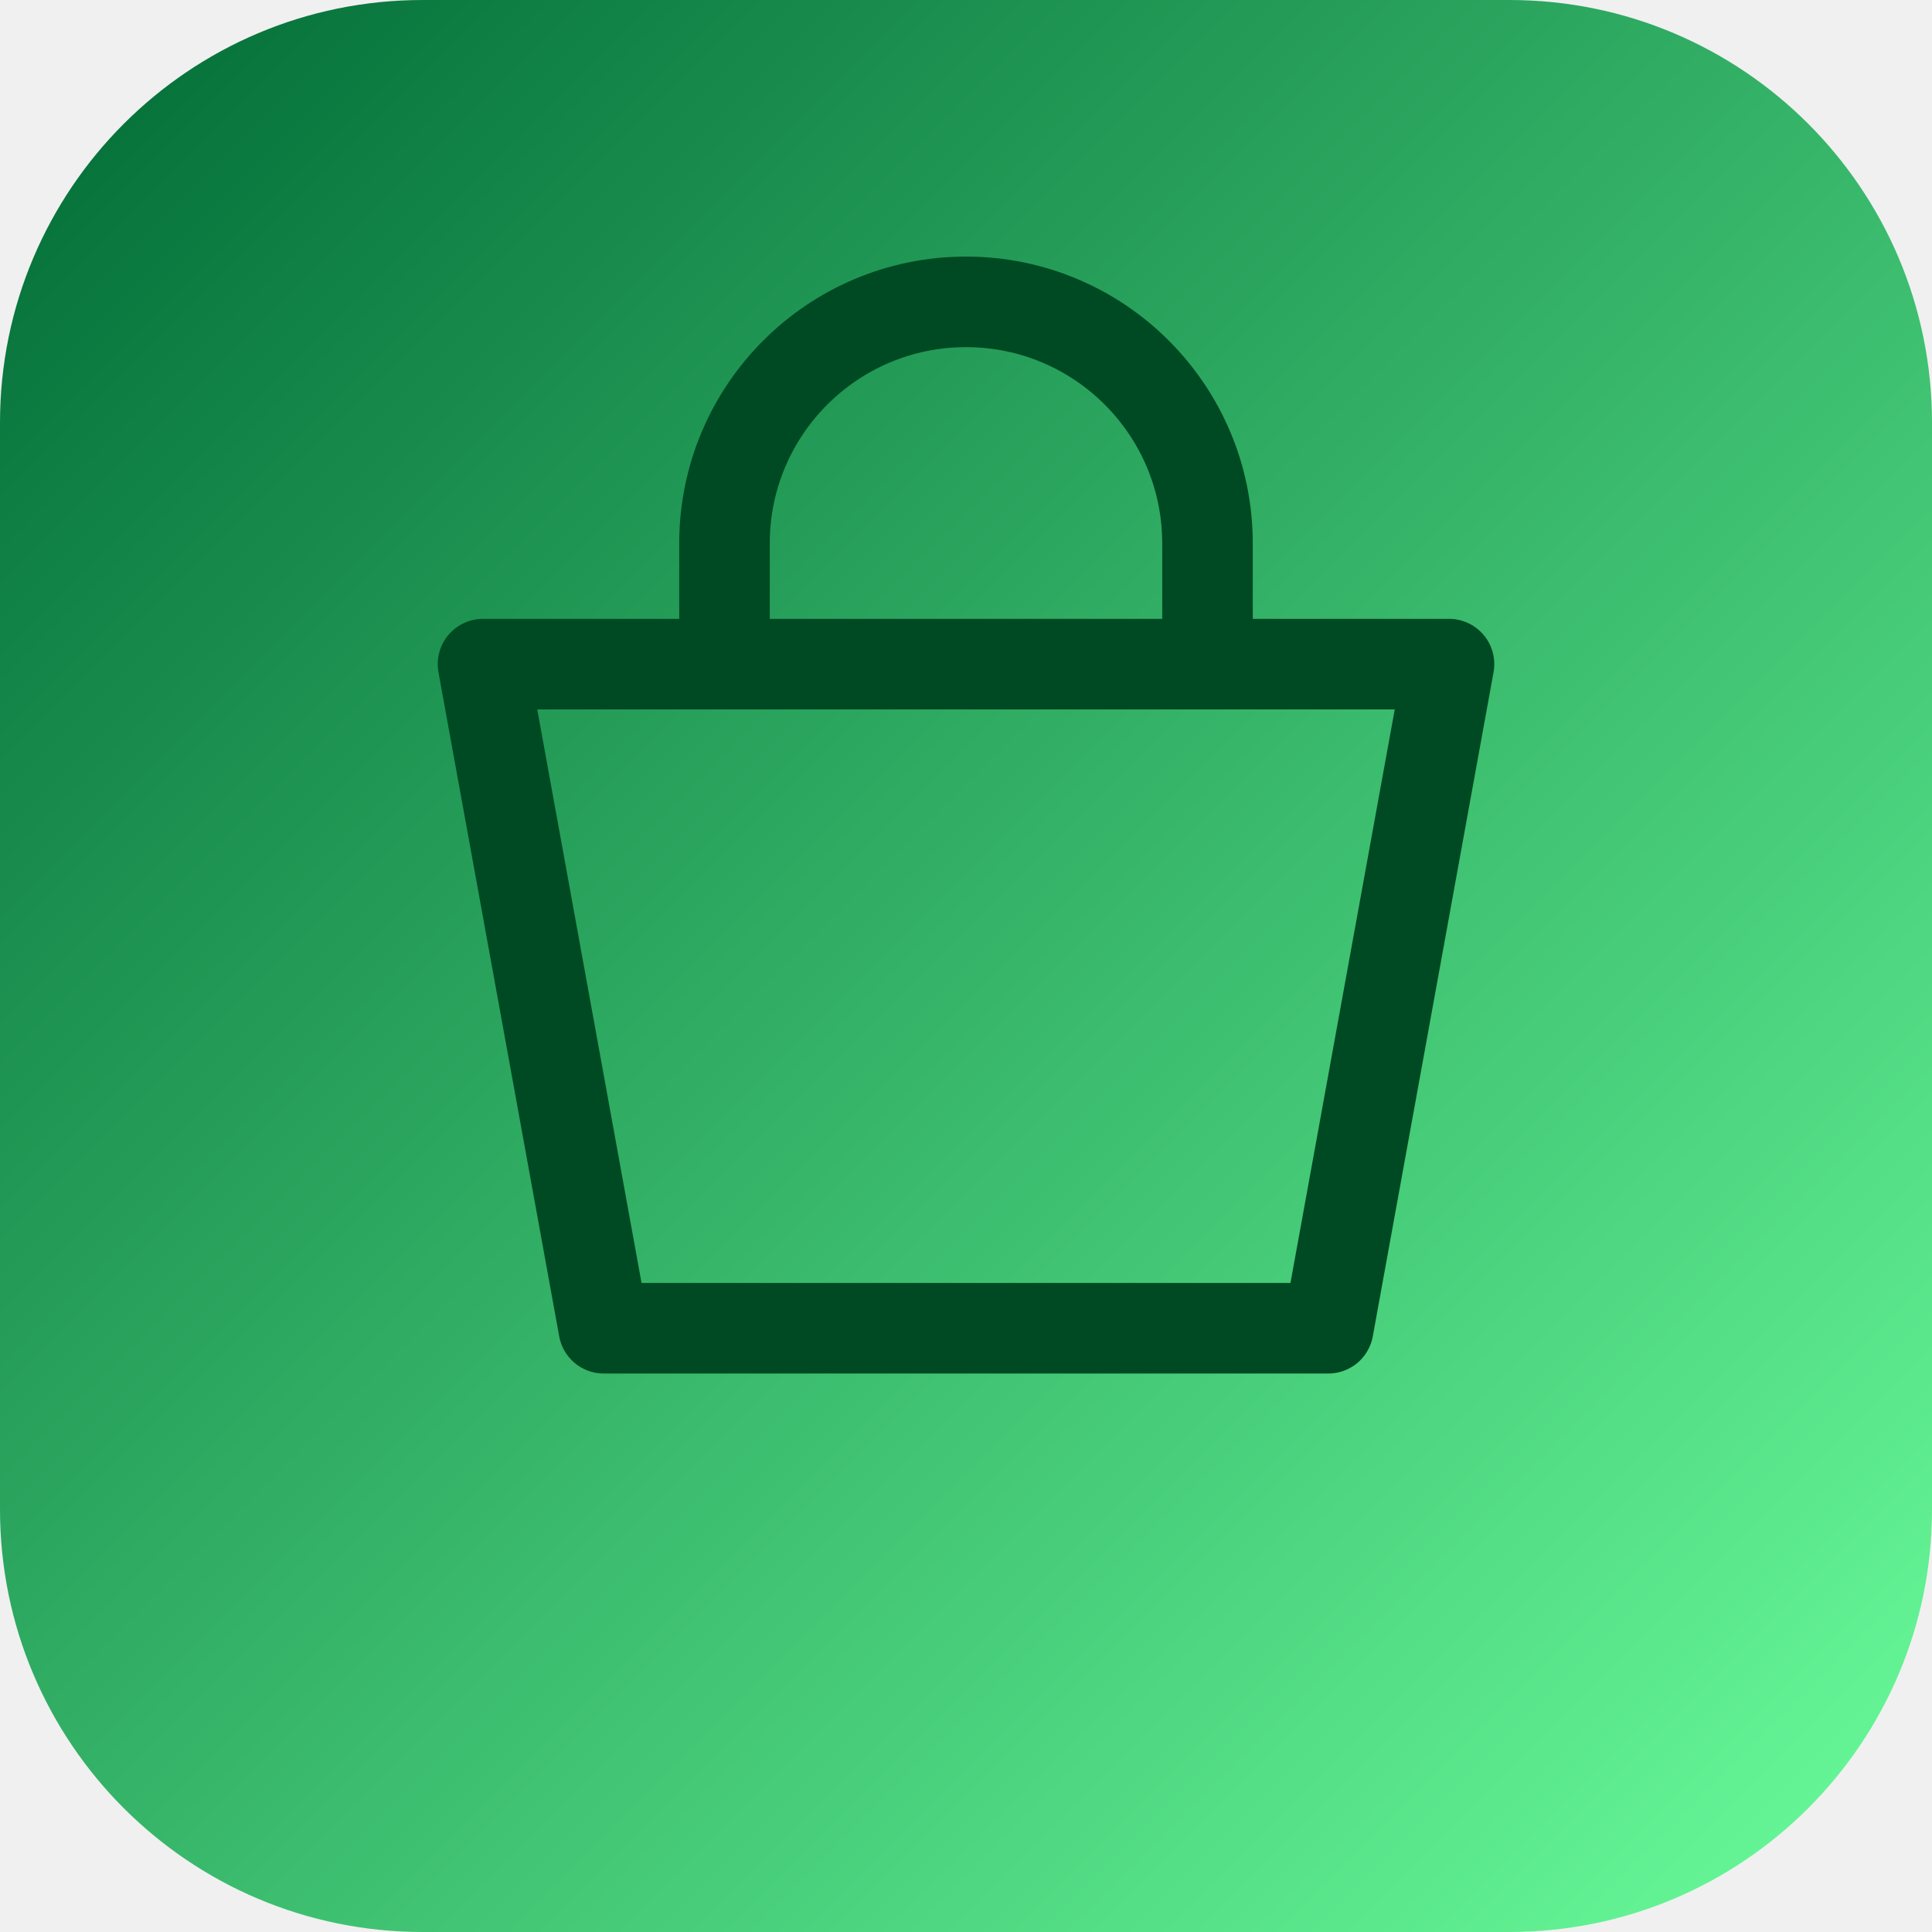
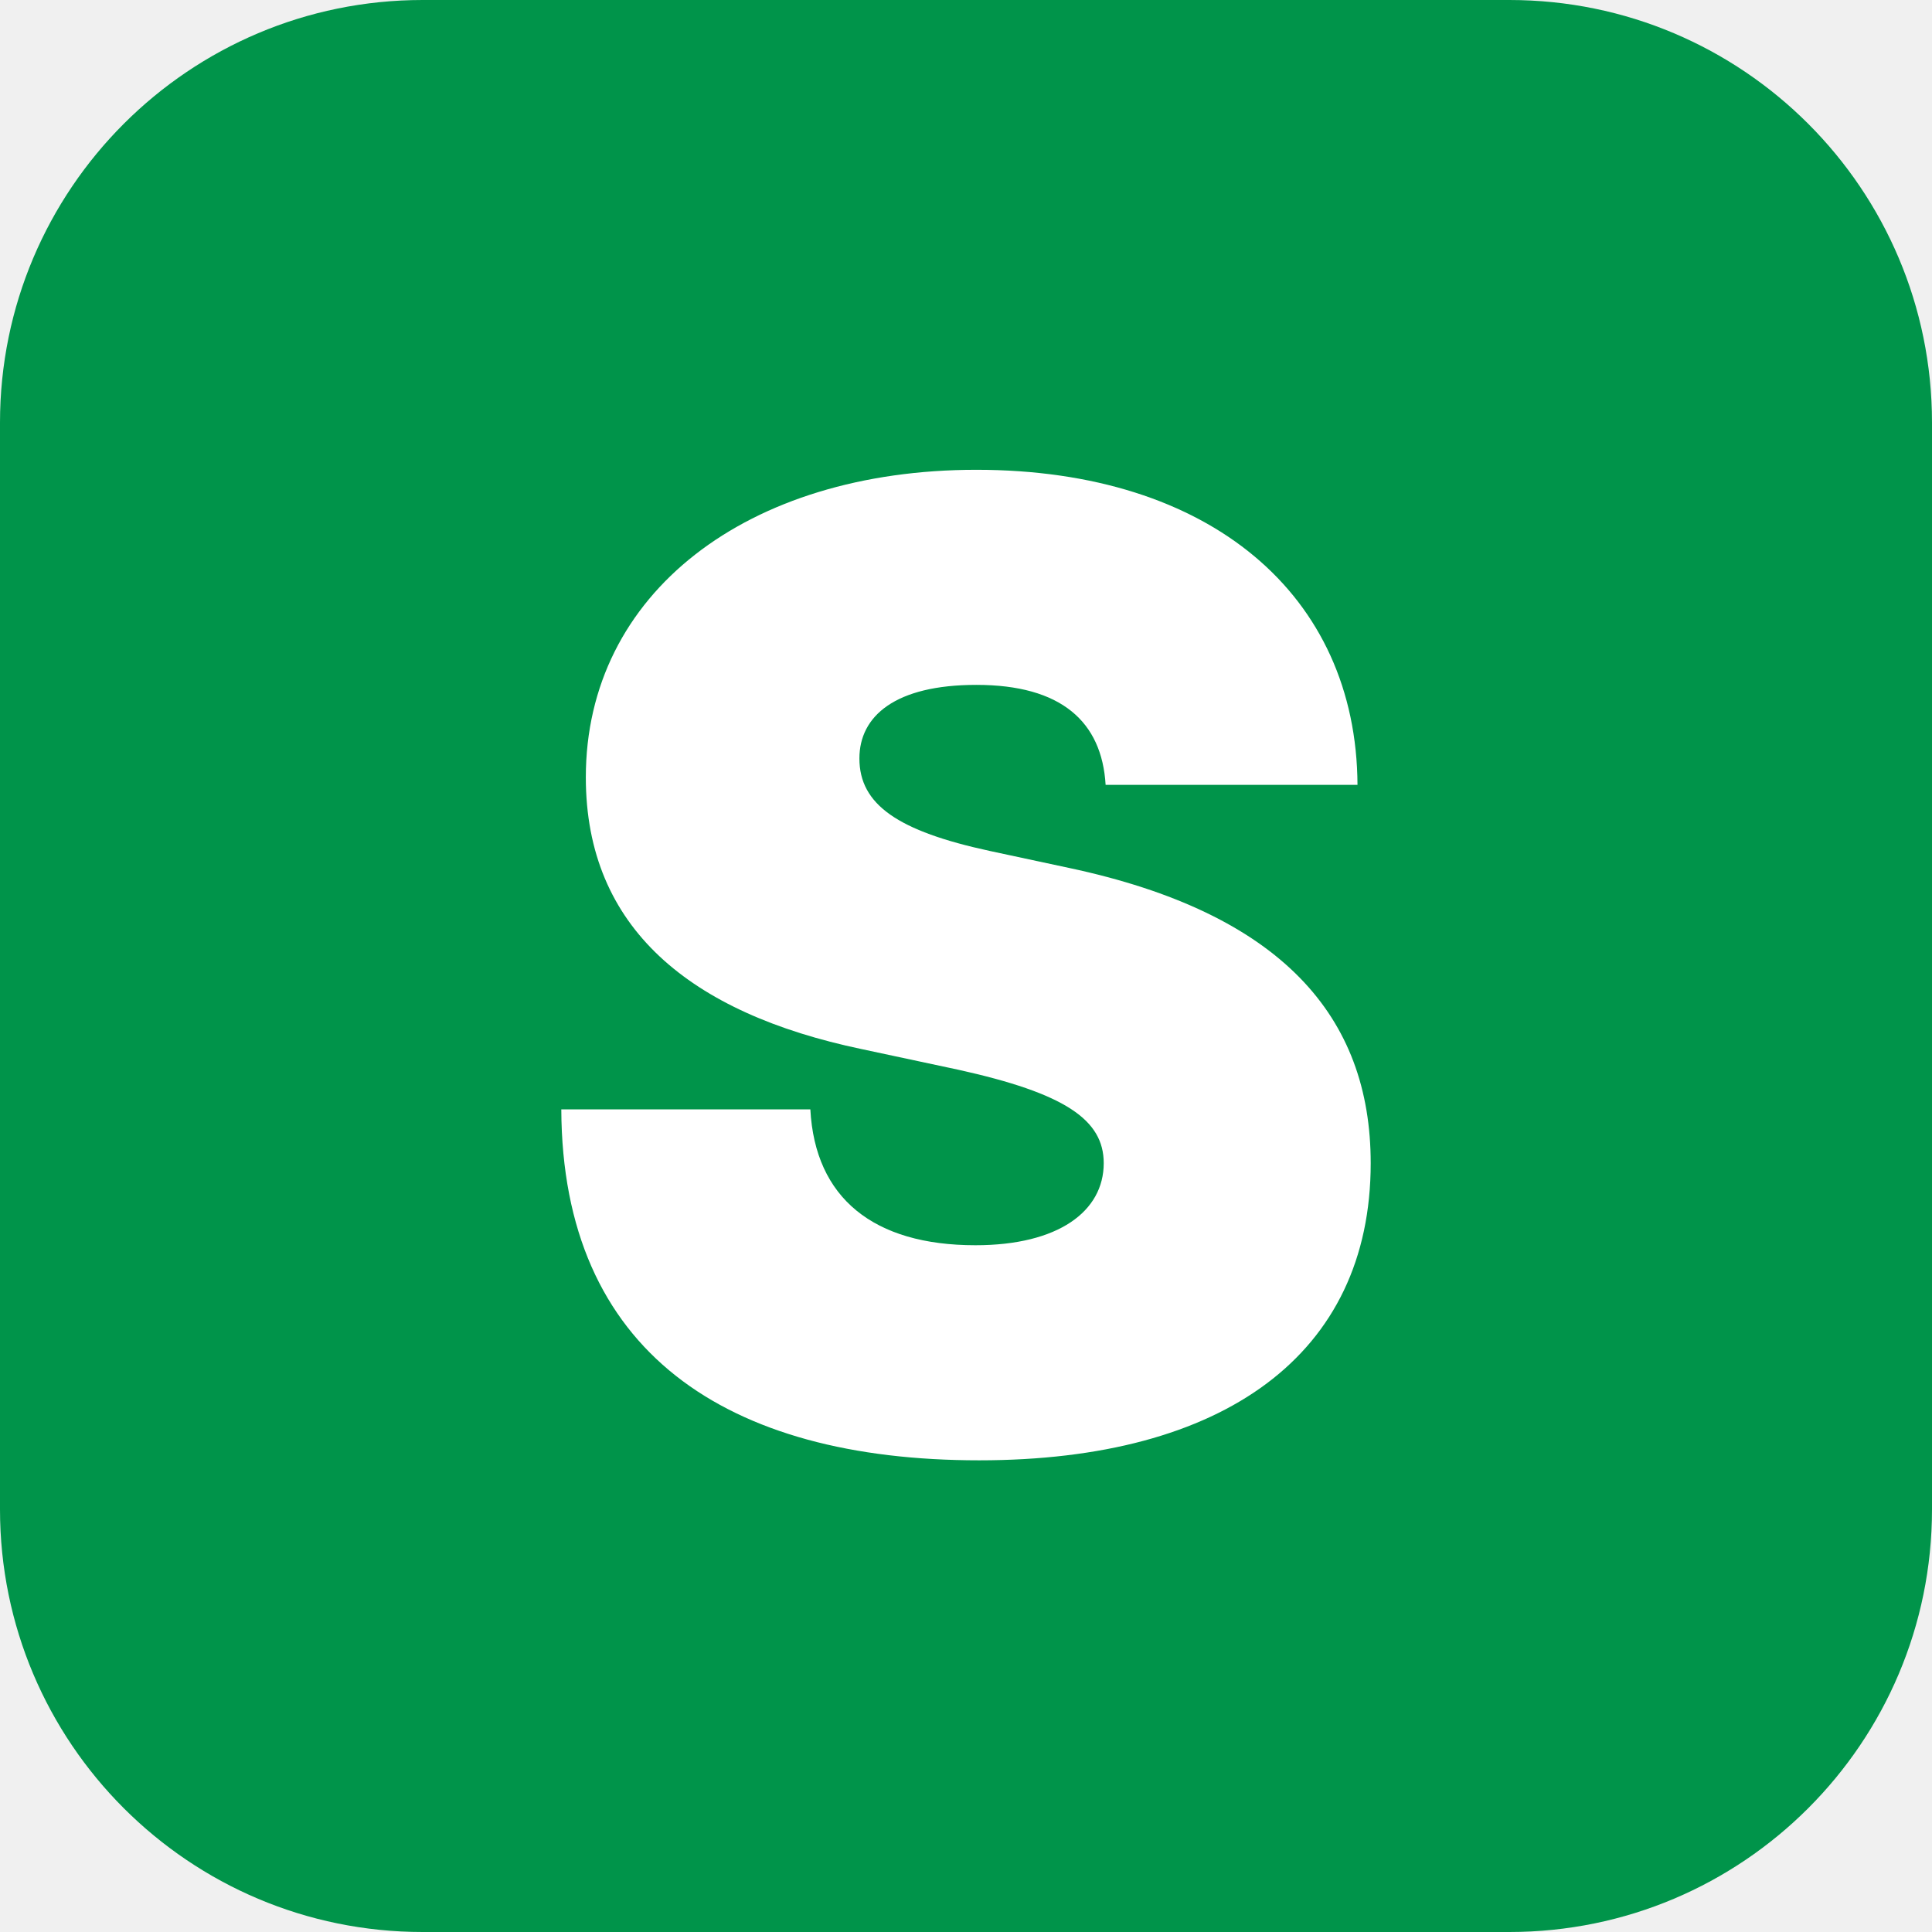
<svg xmlns="http://www.w3.org/2000/svg" viewBox="0 0 32 32">
-   <defs>
-     <linearGradient id="g" x1="0%" y1="0%" x2="100%" y2="100%">
-       <stop offset="0%" stop-color="#006A35" />
-       <stop offset="100%" stop-color="#6BFE9C" />
-     </linearGradient>
-   </defs>
-   <rect width="32" height="32" rx="7" fill="url(#g)" />
-   <path d="M8 11h16l-2 11H10L8 11z" fill="none" stroke="#004a23" stroke-width="1.5" stroke-linejoin="round" />
-   <path d="M12 11V9a4 4 0 018 0v2" fill="none" stroke="#004a23" stroke-width="1.5" stroke-linecap="round" />
+   <rect width="32" height="32" rx="7" fill="#00944A" />
+   <text x="16" y="24" text-anchor="middle" font-family="system-ui, -apple-system, sans-serif" font-weight="900" font-size="22" fill="#FFFFFF">S</text>
</svg>
